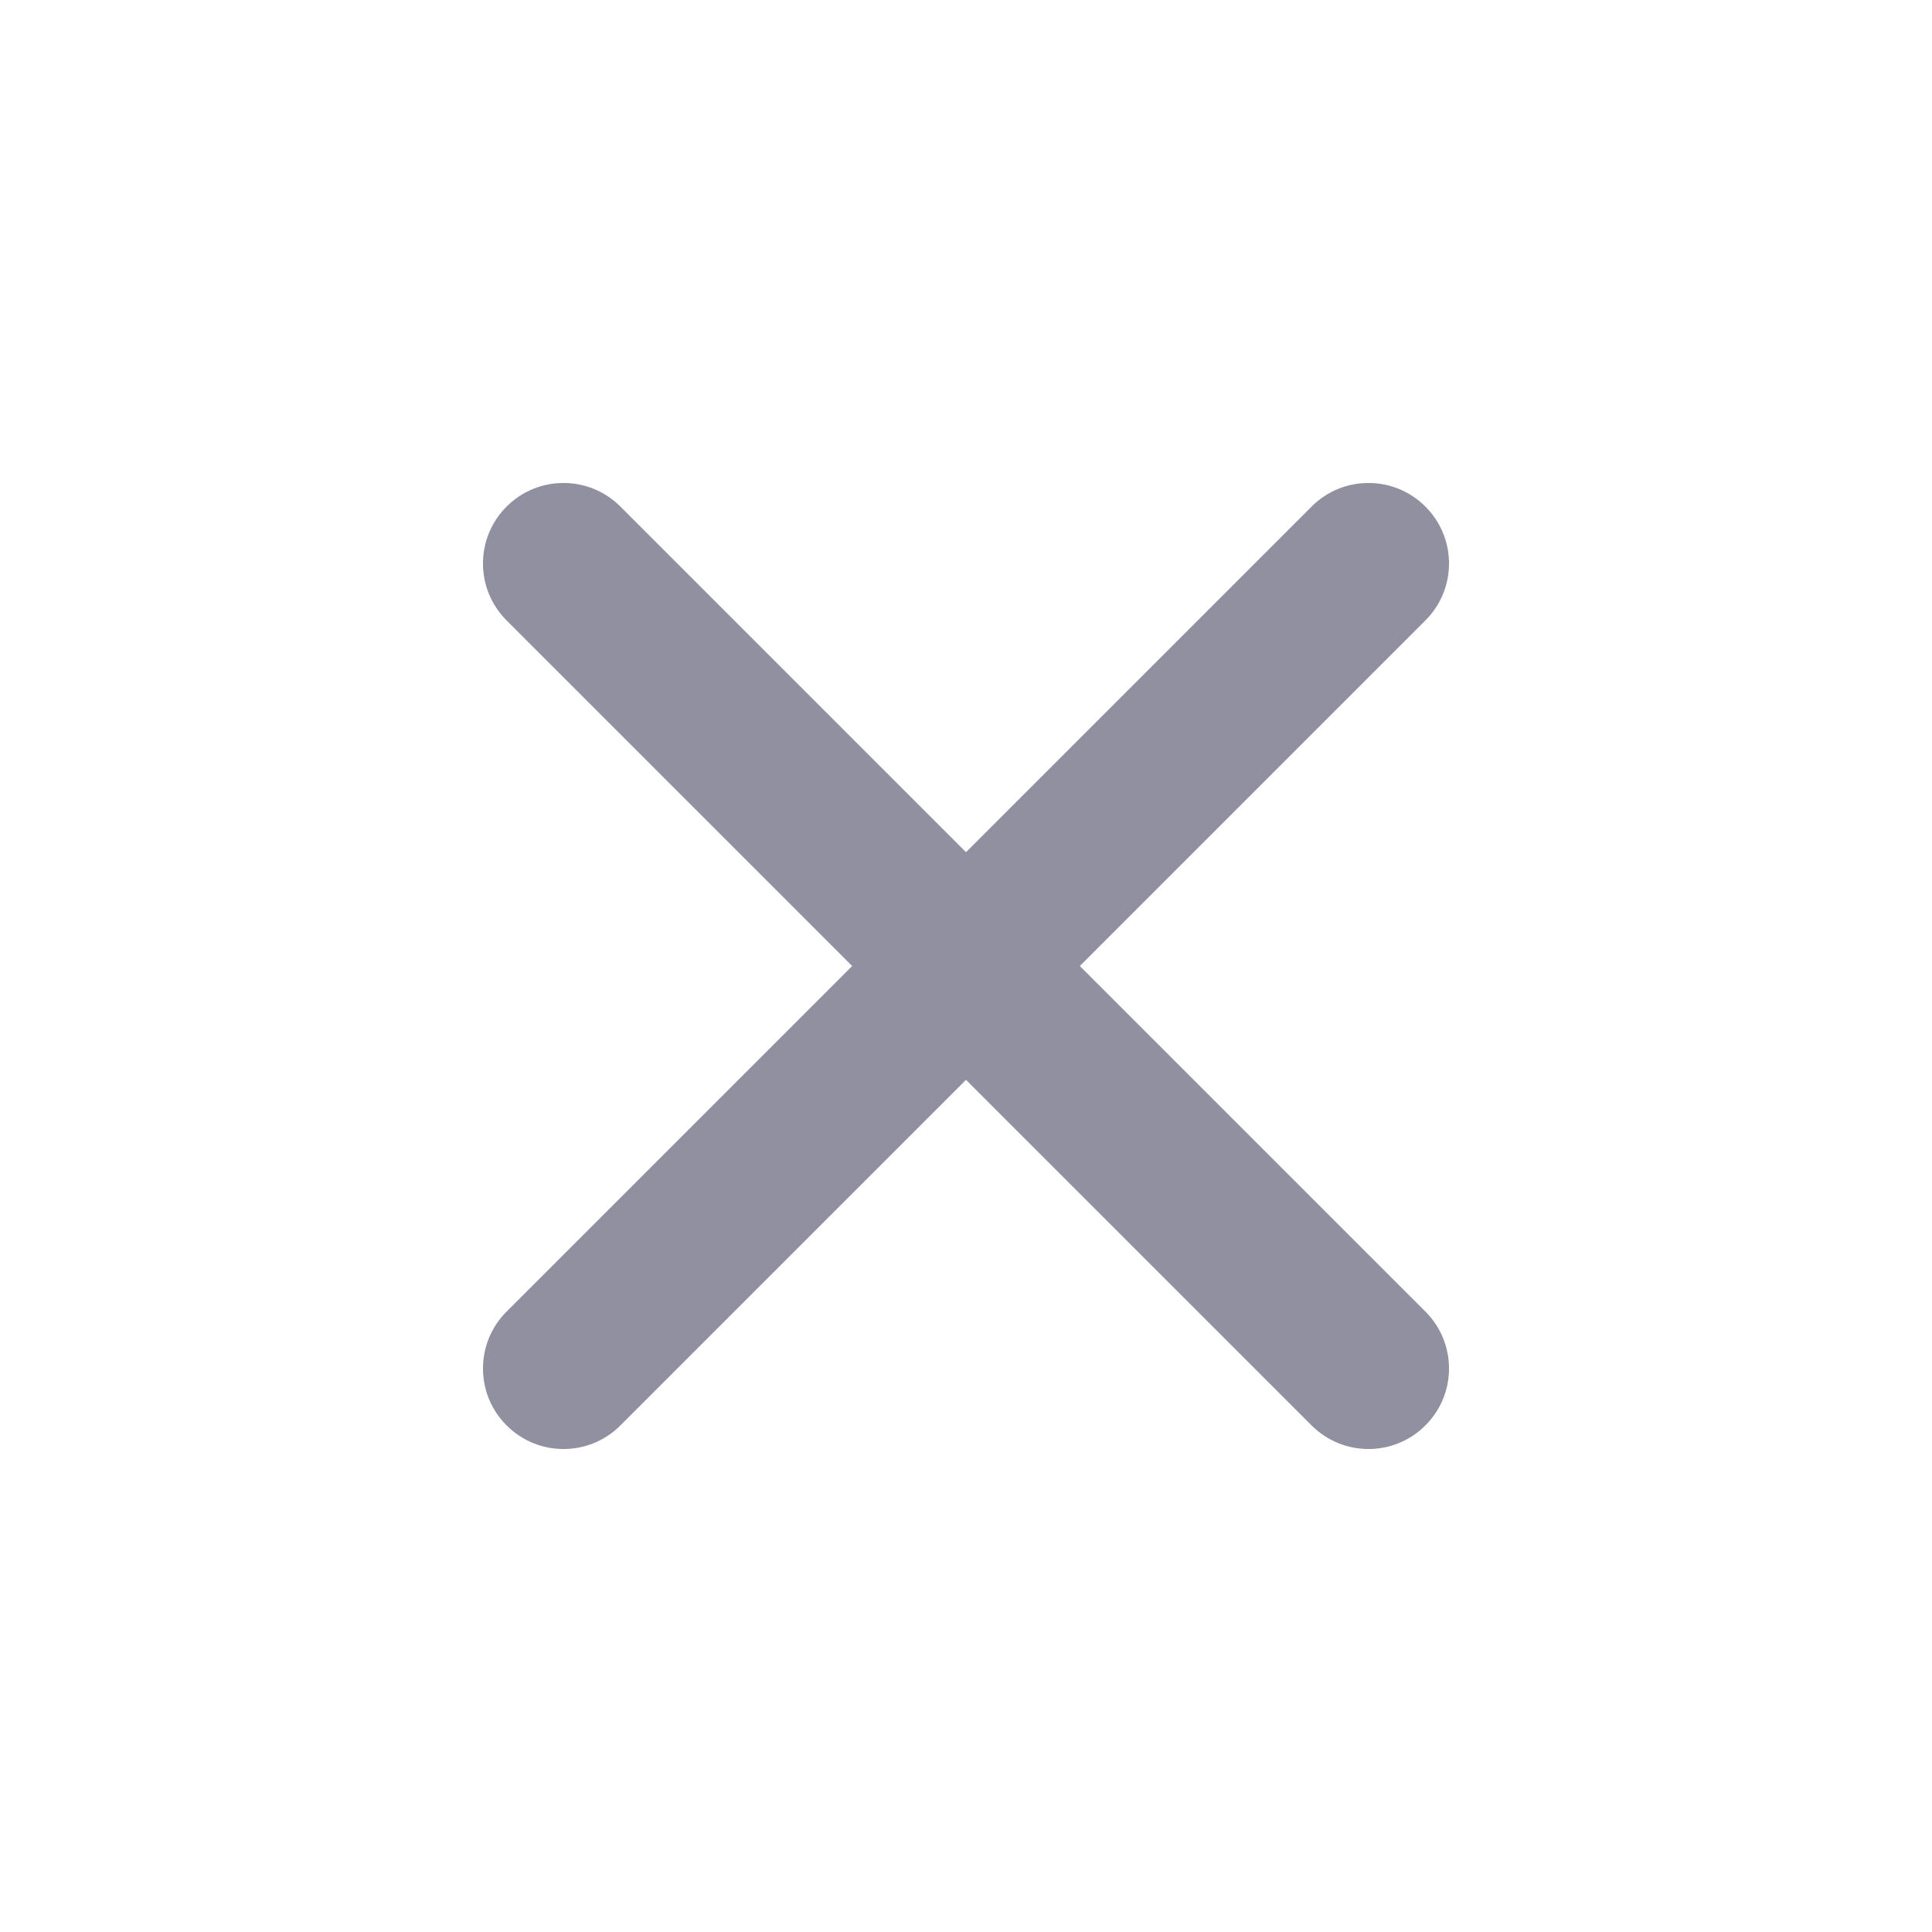
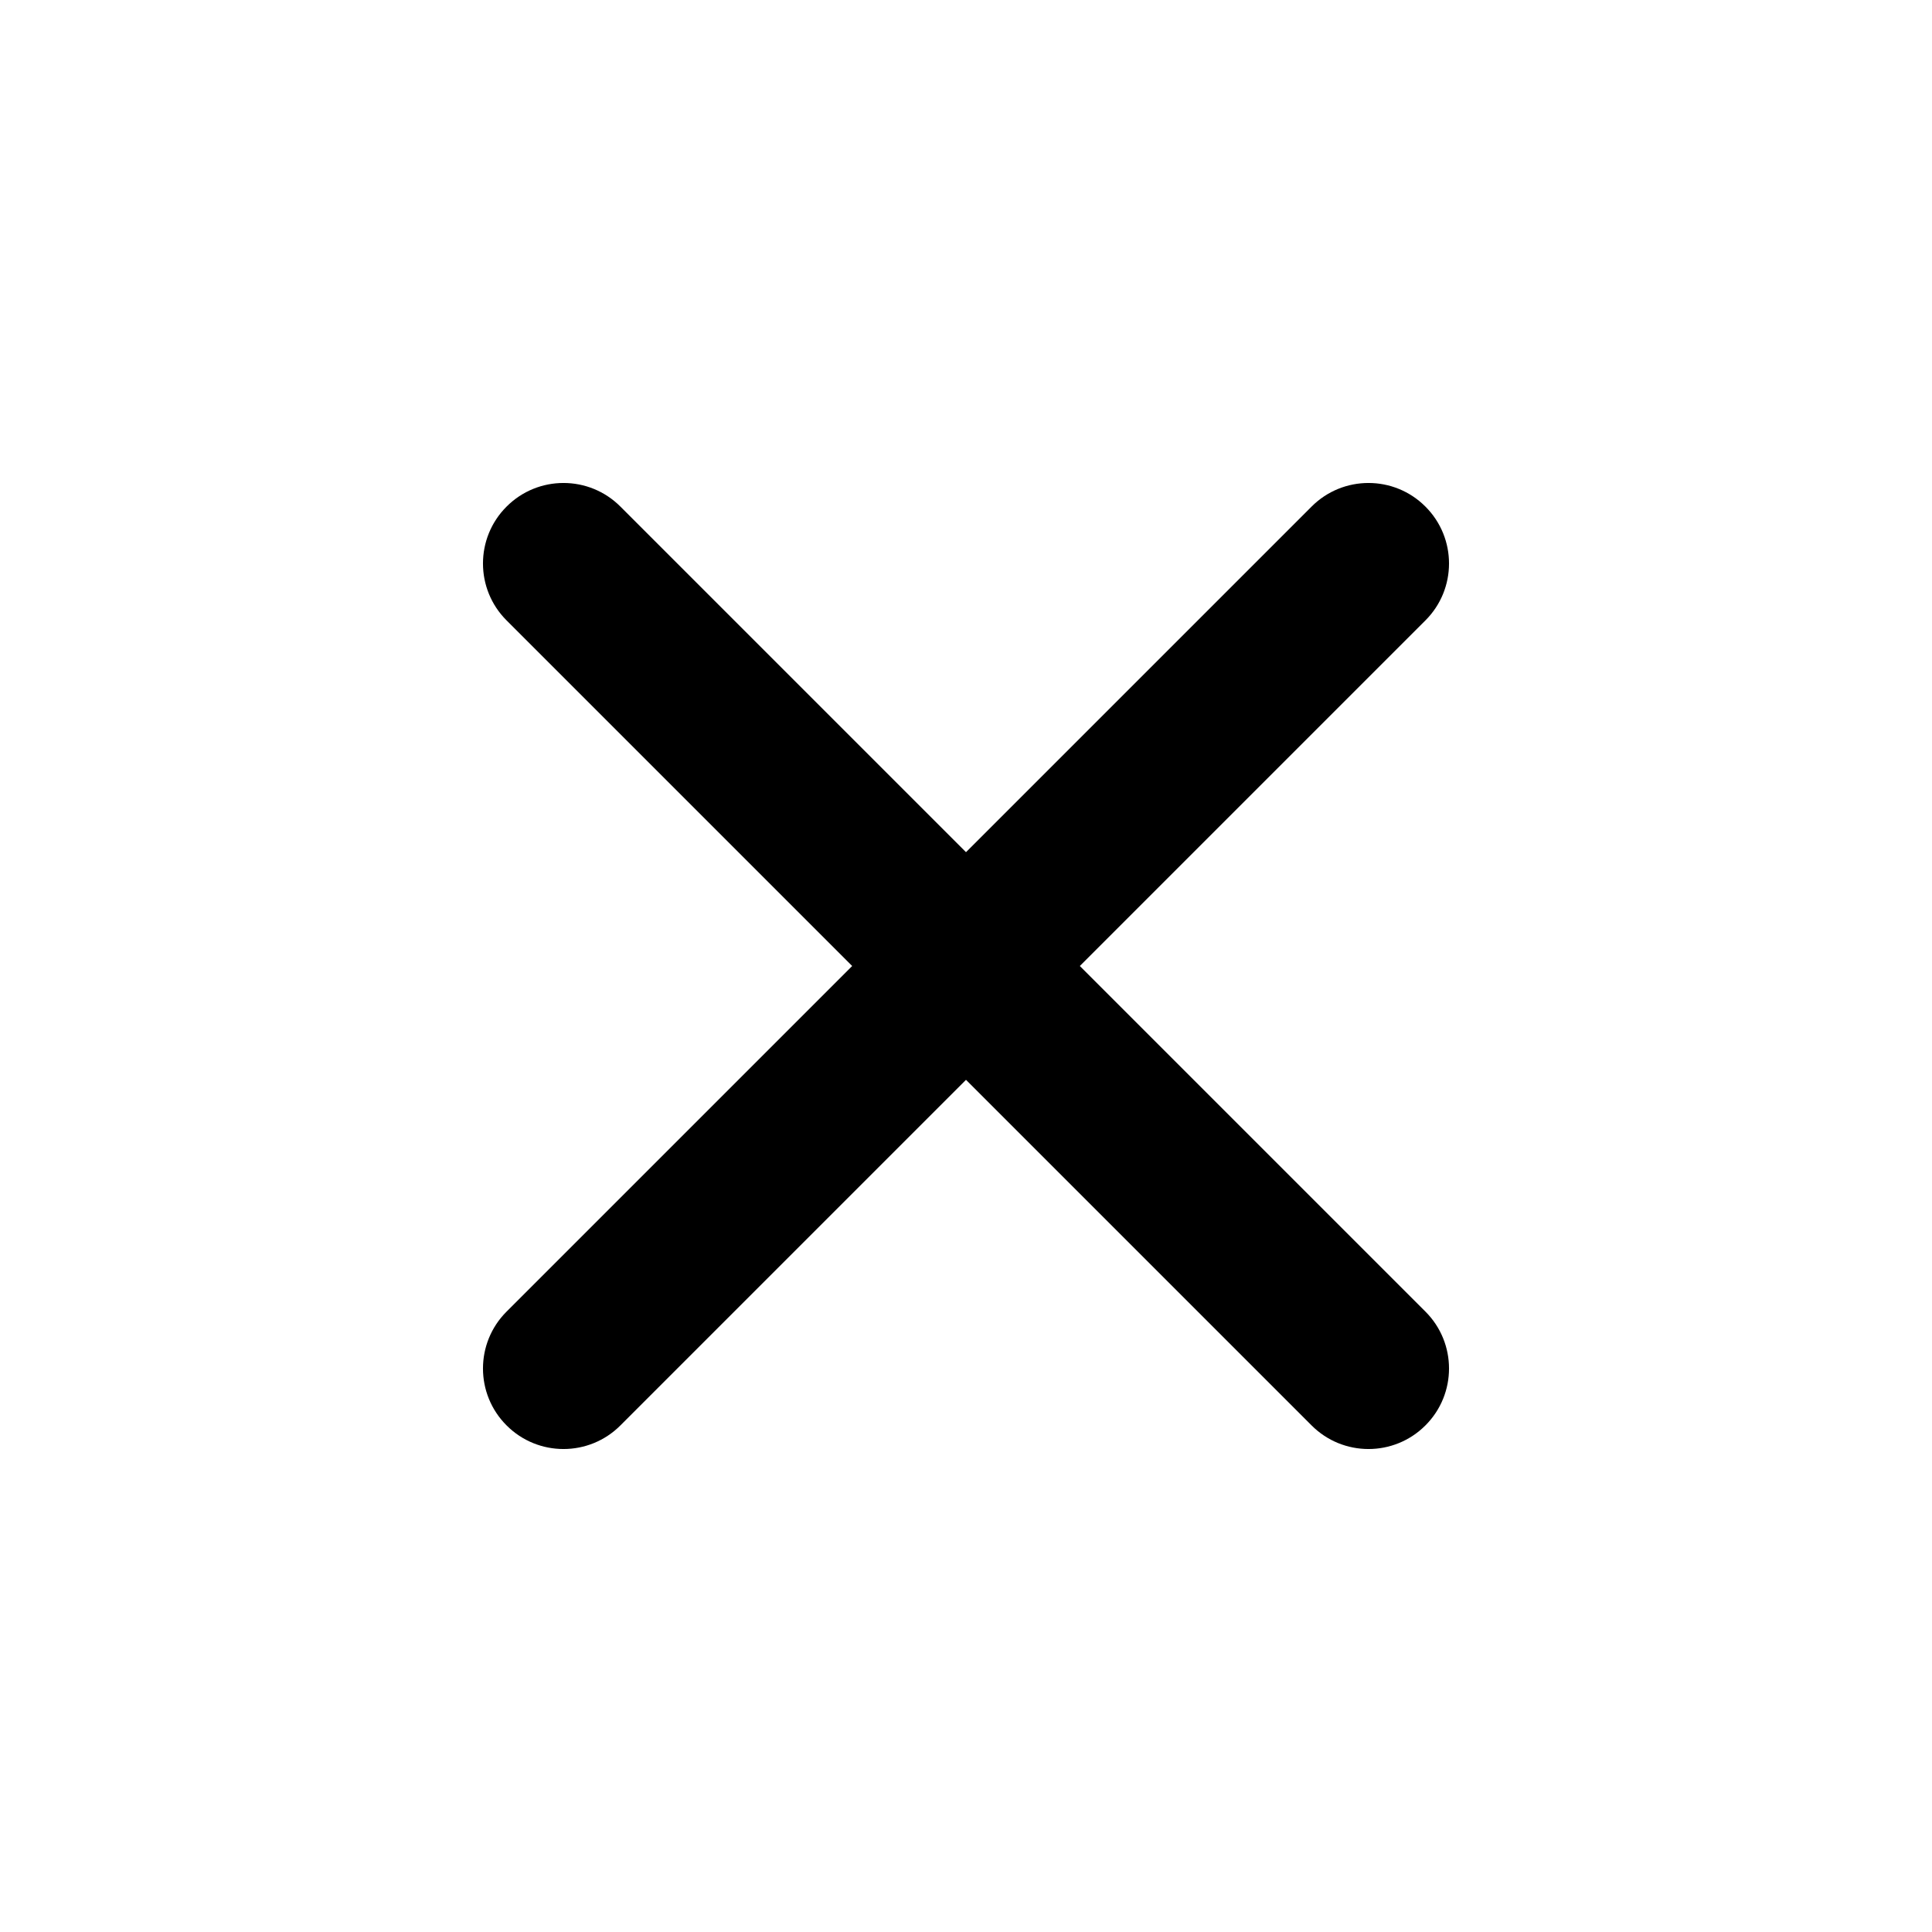
<svg xmlns="http://www.w3.org/2000/svg" width="24" height="24" viewBox="0 0 24 24" fill="none">
-   <path fill-rule="evenodd" clip-rule="evenodd" d="M6.293 6.293C6.683 5.902 7.317 5.902 7.707 6.293L12 10.586L16.293 6.293C16.683 5.902 17.317 5.902 17.707 6.293C18.098 6.683 18.098 7.317 17.707 7.707L13.414 12L17.707 16.293C18.098 16.683 18.098 17.317 17.707 17.707C17.317 18.098 16.683 18.098 16.293 17.707L12 13.414L7.707 17.707C7.317 18.098 6.683 18.098 6.293 17.707C5.902 17.317 5.902 16.683 6.293 16.293L10.586 12L6.293 7.707C5.902 7.317 5.902 6.683 6.293 6.293Z" fill="#9090A0" />
+   <path fill-rule="evenodd" clip-rule="evenodd" d="M6.293 6.293C6.683 5.902 7.317 5.902 7.707 6.293L12 10.586L16.293 6.293C16.683 5.902 17.317 5.902 17.707 6.293C18.098 6.683 18.098 7.317 17.707 7.707L13.414 12L17.707 16.293C18.098 16.683 18.098 17.317 17.707 17.707C17.317 18.098 16.683 18.098 16.293 17.707L12 13.414L7.707 17.707C7.317 18.098 6.683 18.098 6.293 17.707C5.902 17.317 5.902 16.683 6.293 16.293L10.586 12L6.293 7.707C5.902 7.317 5.902 6.683 6.293 6.293Z" fill="currentColor" />
</svg>
